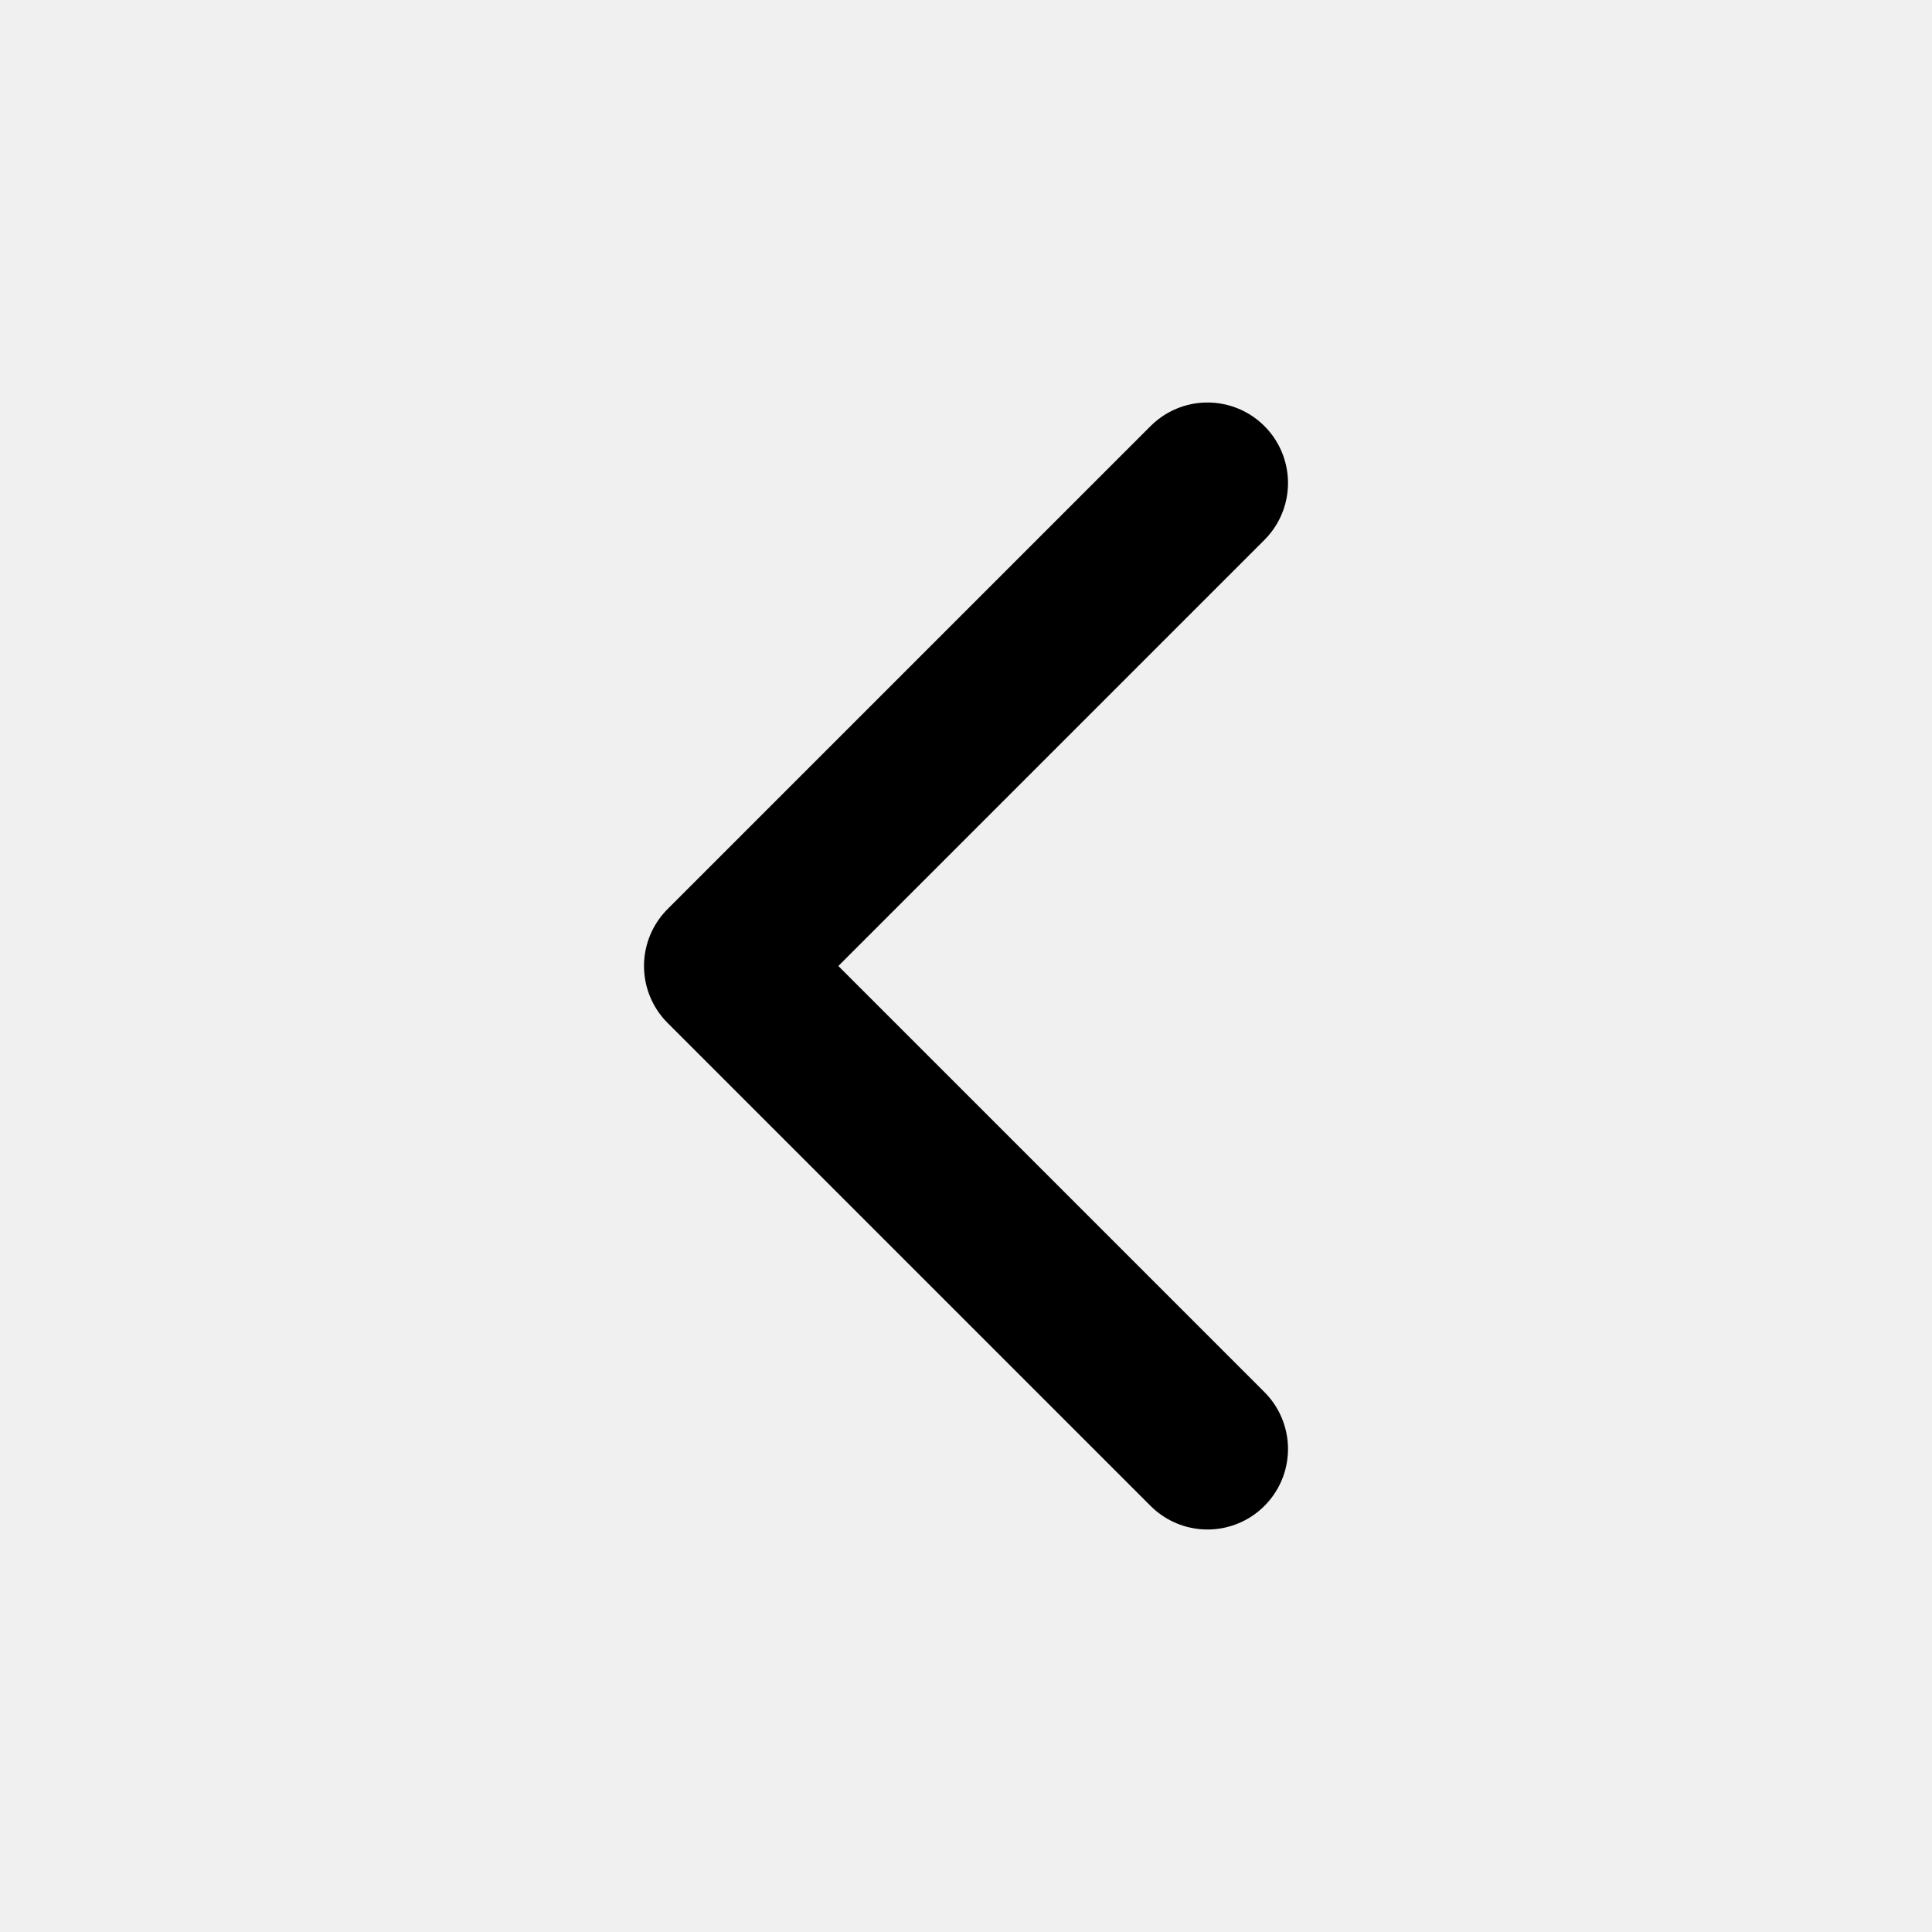
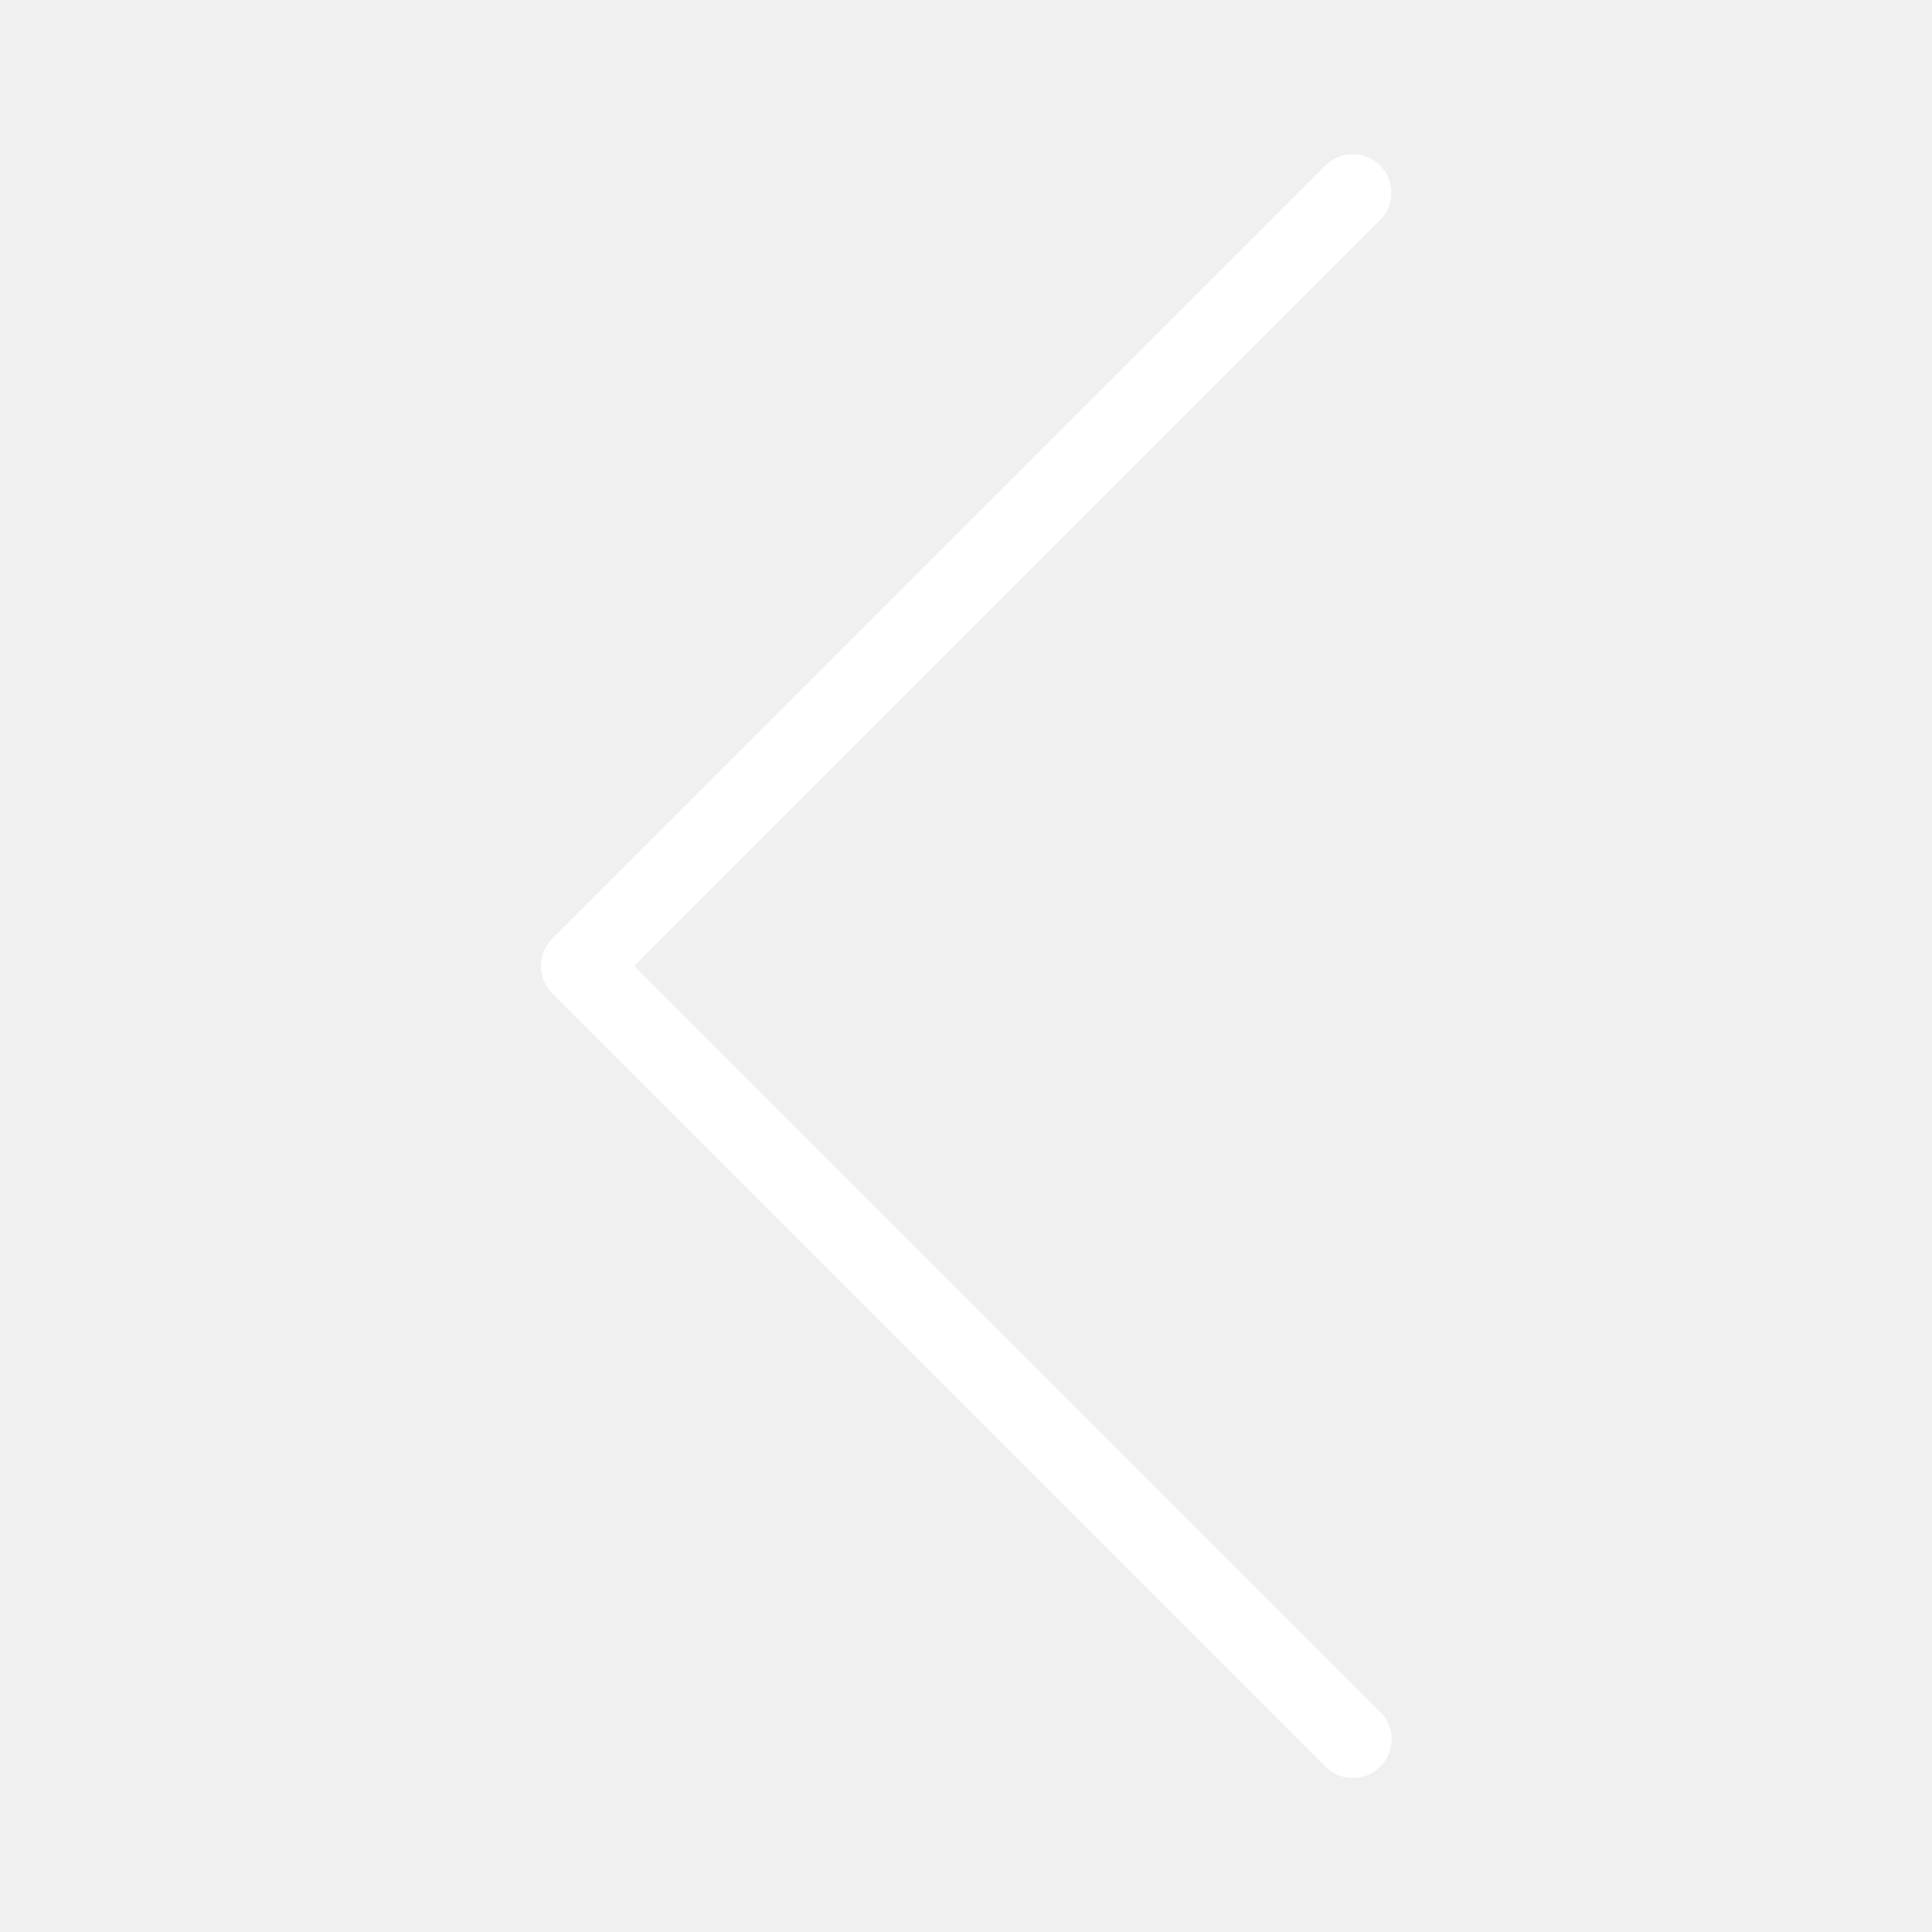
- <svg xmlns="http://www.w3.org/2000/svg" width="24" height="24" viewBox="0 0 24 24" fill="none" stroke="currentColor" stroke-width="2" stroke-linecap="round" stroke-linejoin="round" class="feather feather-chevron-left">
-   <polyline points="15 18 9 12 15 6" />
+ <svg xmlns="http://www.w3.org/2000/svg" viewBox="0 0 50 50" version="1.1" fill="#ffffff" width="50px" height="50px">
+   <g id="surface1" fill="#ffffff">
+     <path style=" " d="M 34.98 3.992 C 34.719 3.996 34.473 4.105 34.293 4.293 L 14.293 24.293 C 13.902 24.684 13.902 25.316 14.293 25.707 L 34.293 45.707 C 34.543 45.969 34.918 46.074 35.266 45.98 C 35.617 45.891 35.891 45.617 35.98 45.266 C 36.074 44.918 35.969 44.543 35.707 44.293 L 16.414 25 L 35.707 5.707 C 36.004 5.418 36.09 4.98 35.93 4.602 C 35.77 4.219 35.395 3.977 34.98 3.992 Z " fill="#ffffff" />
+   </g>
</svg>
